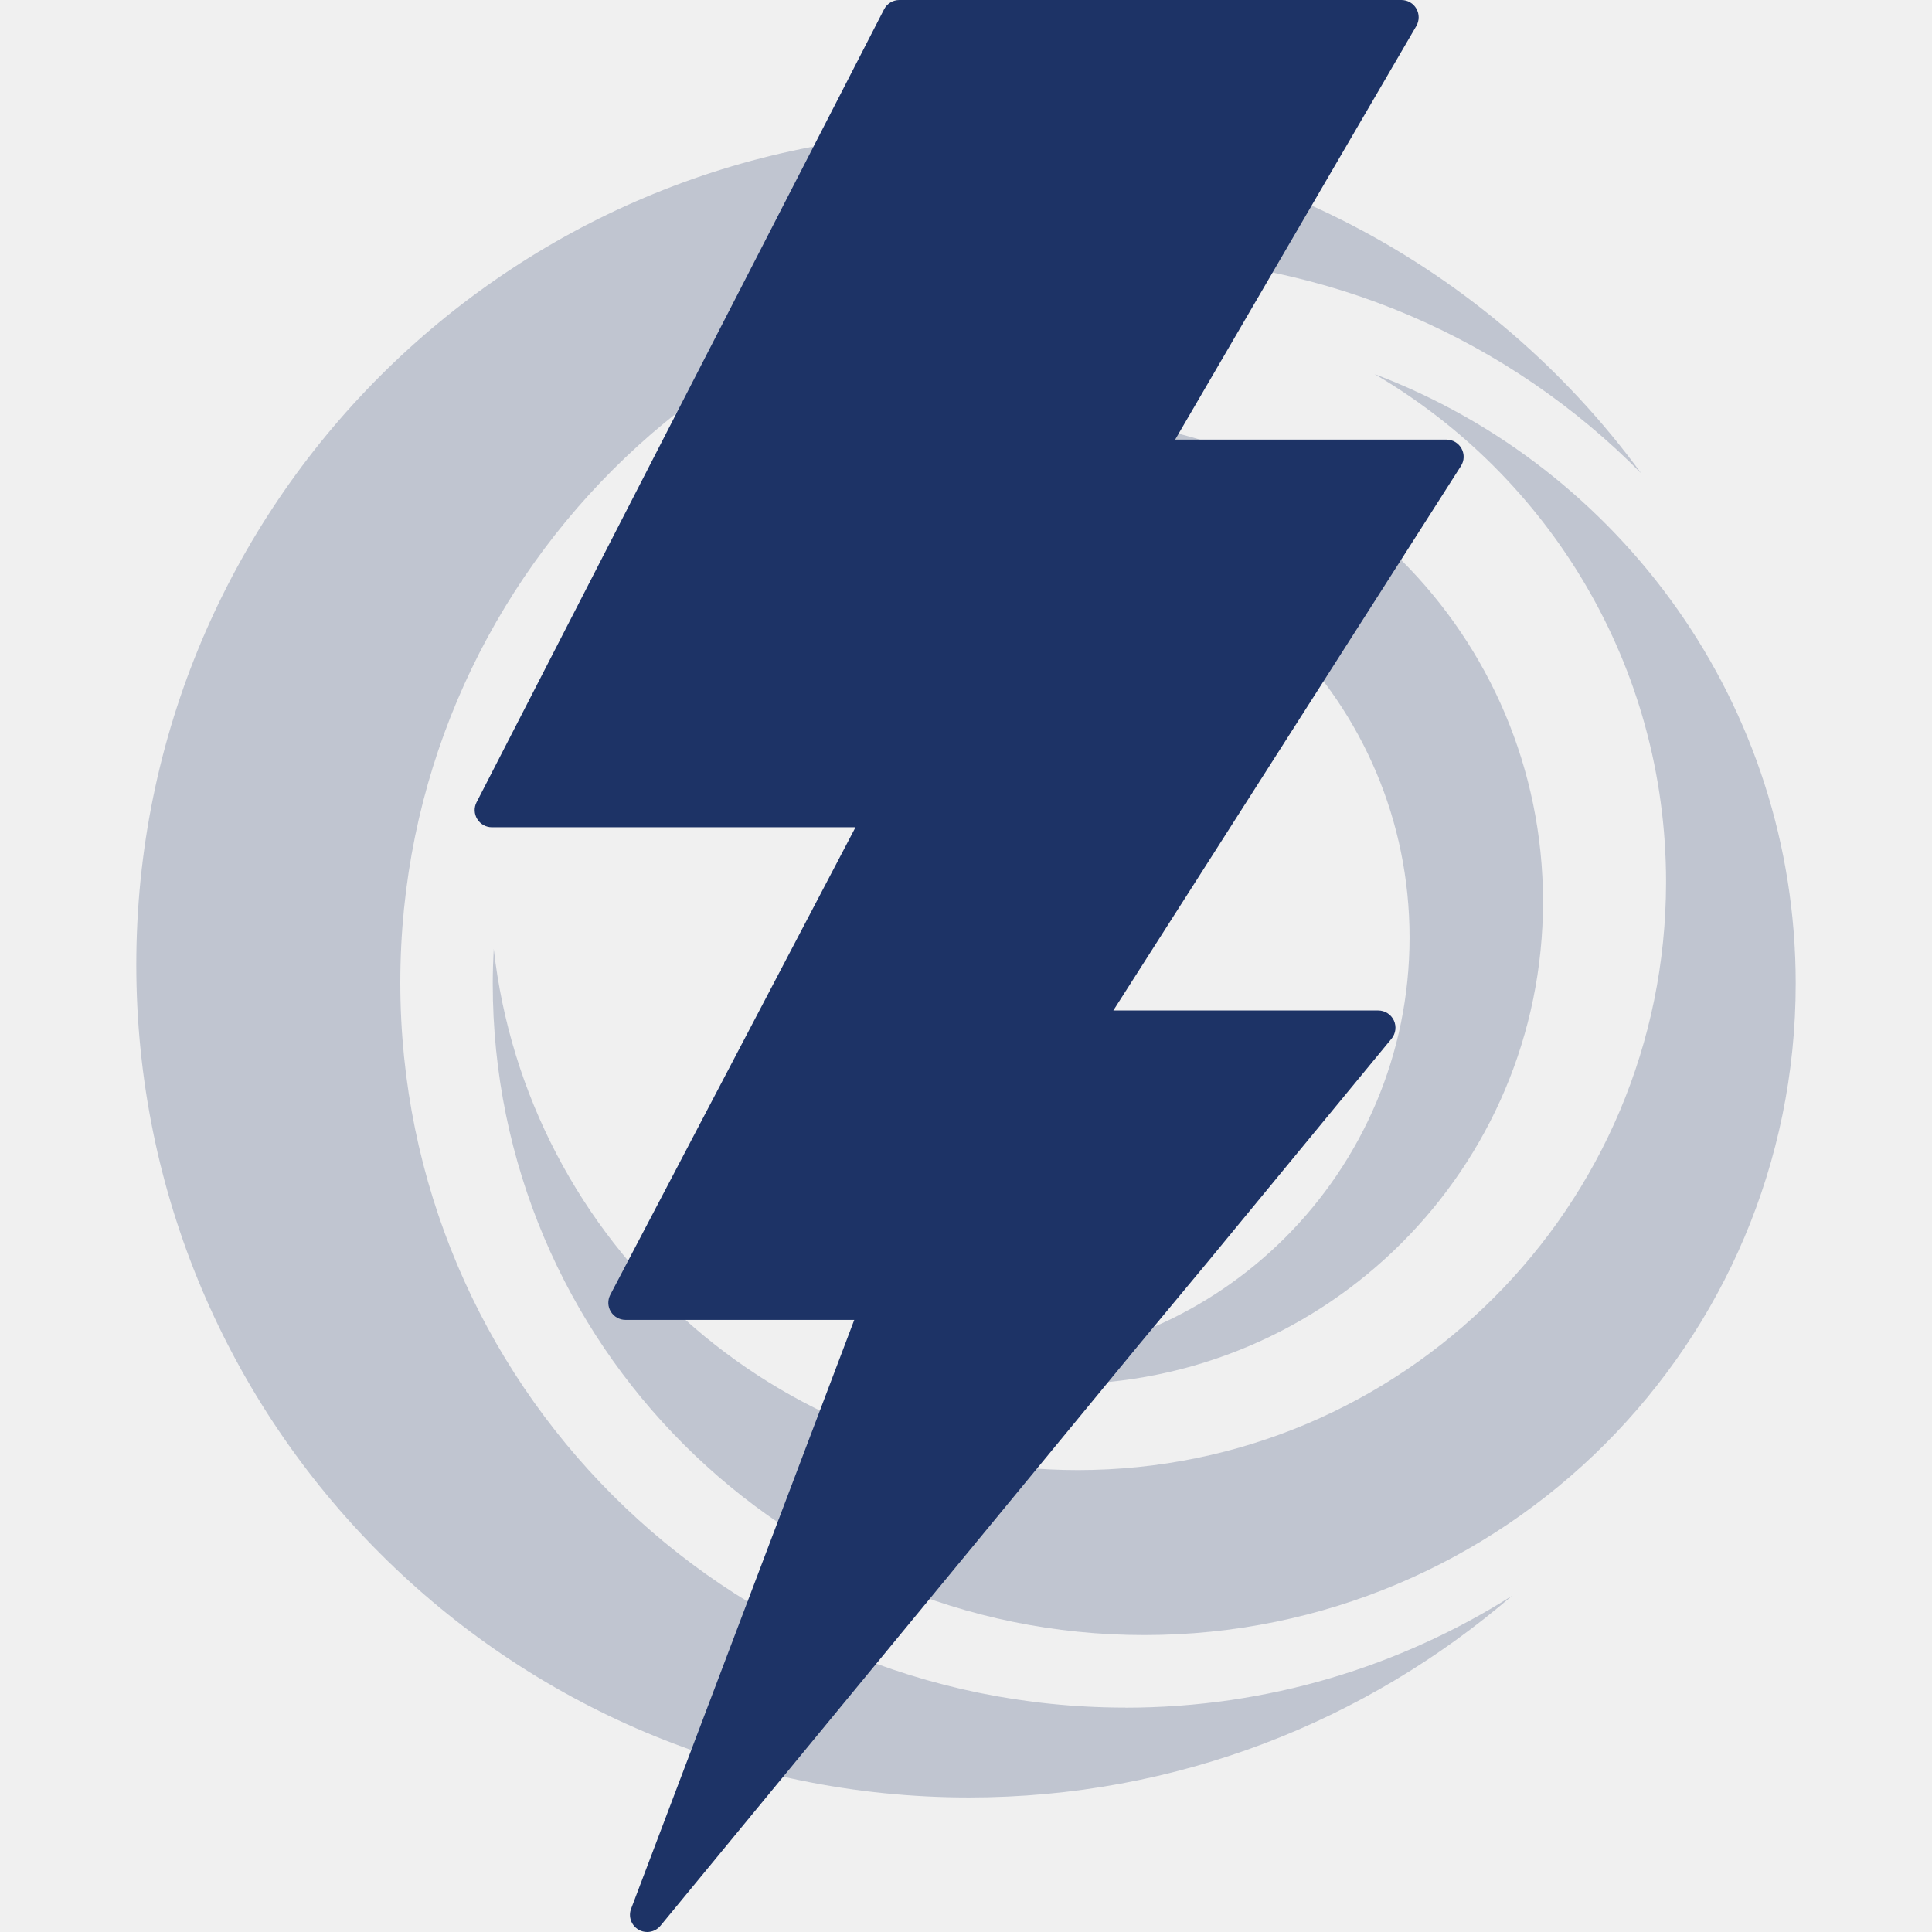
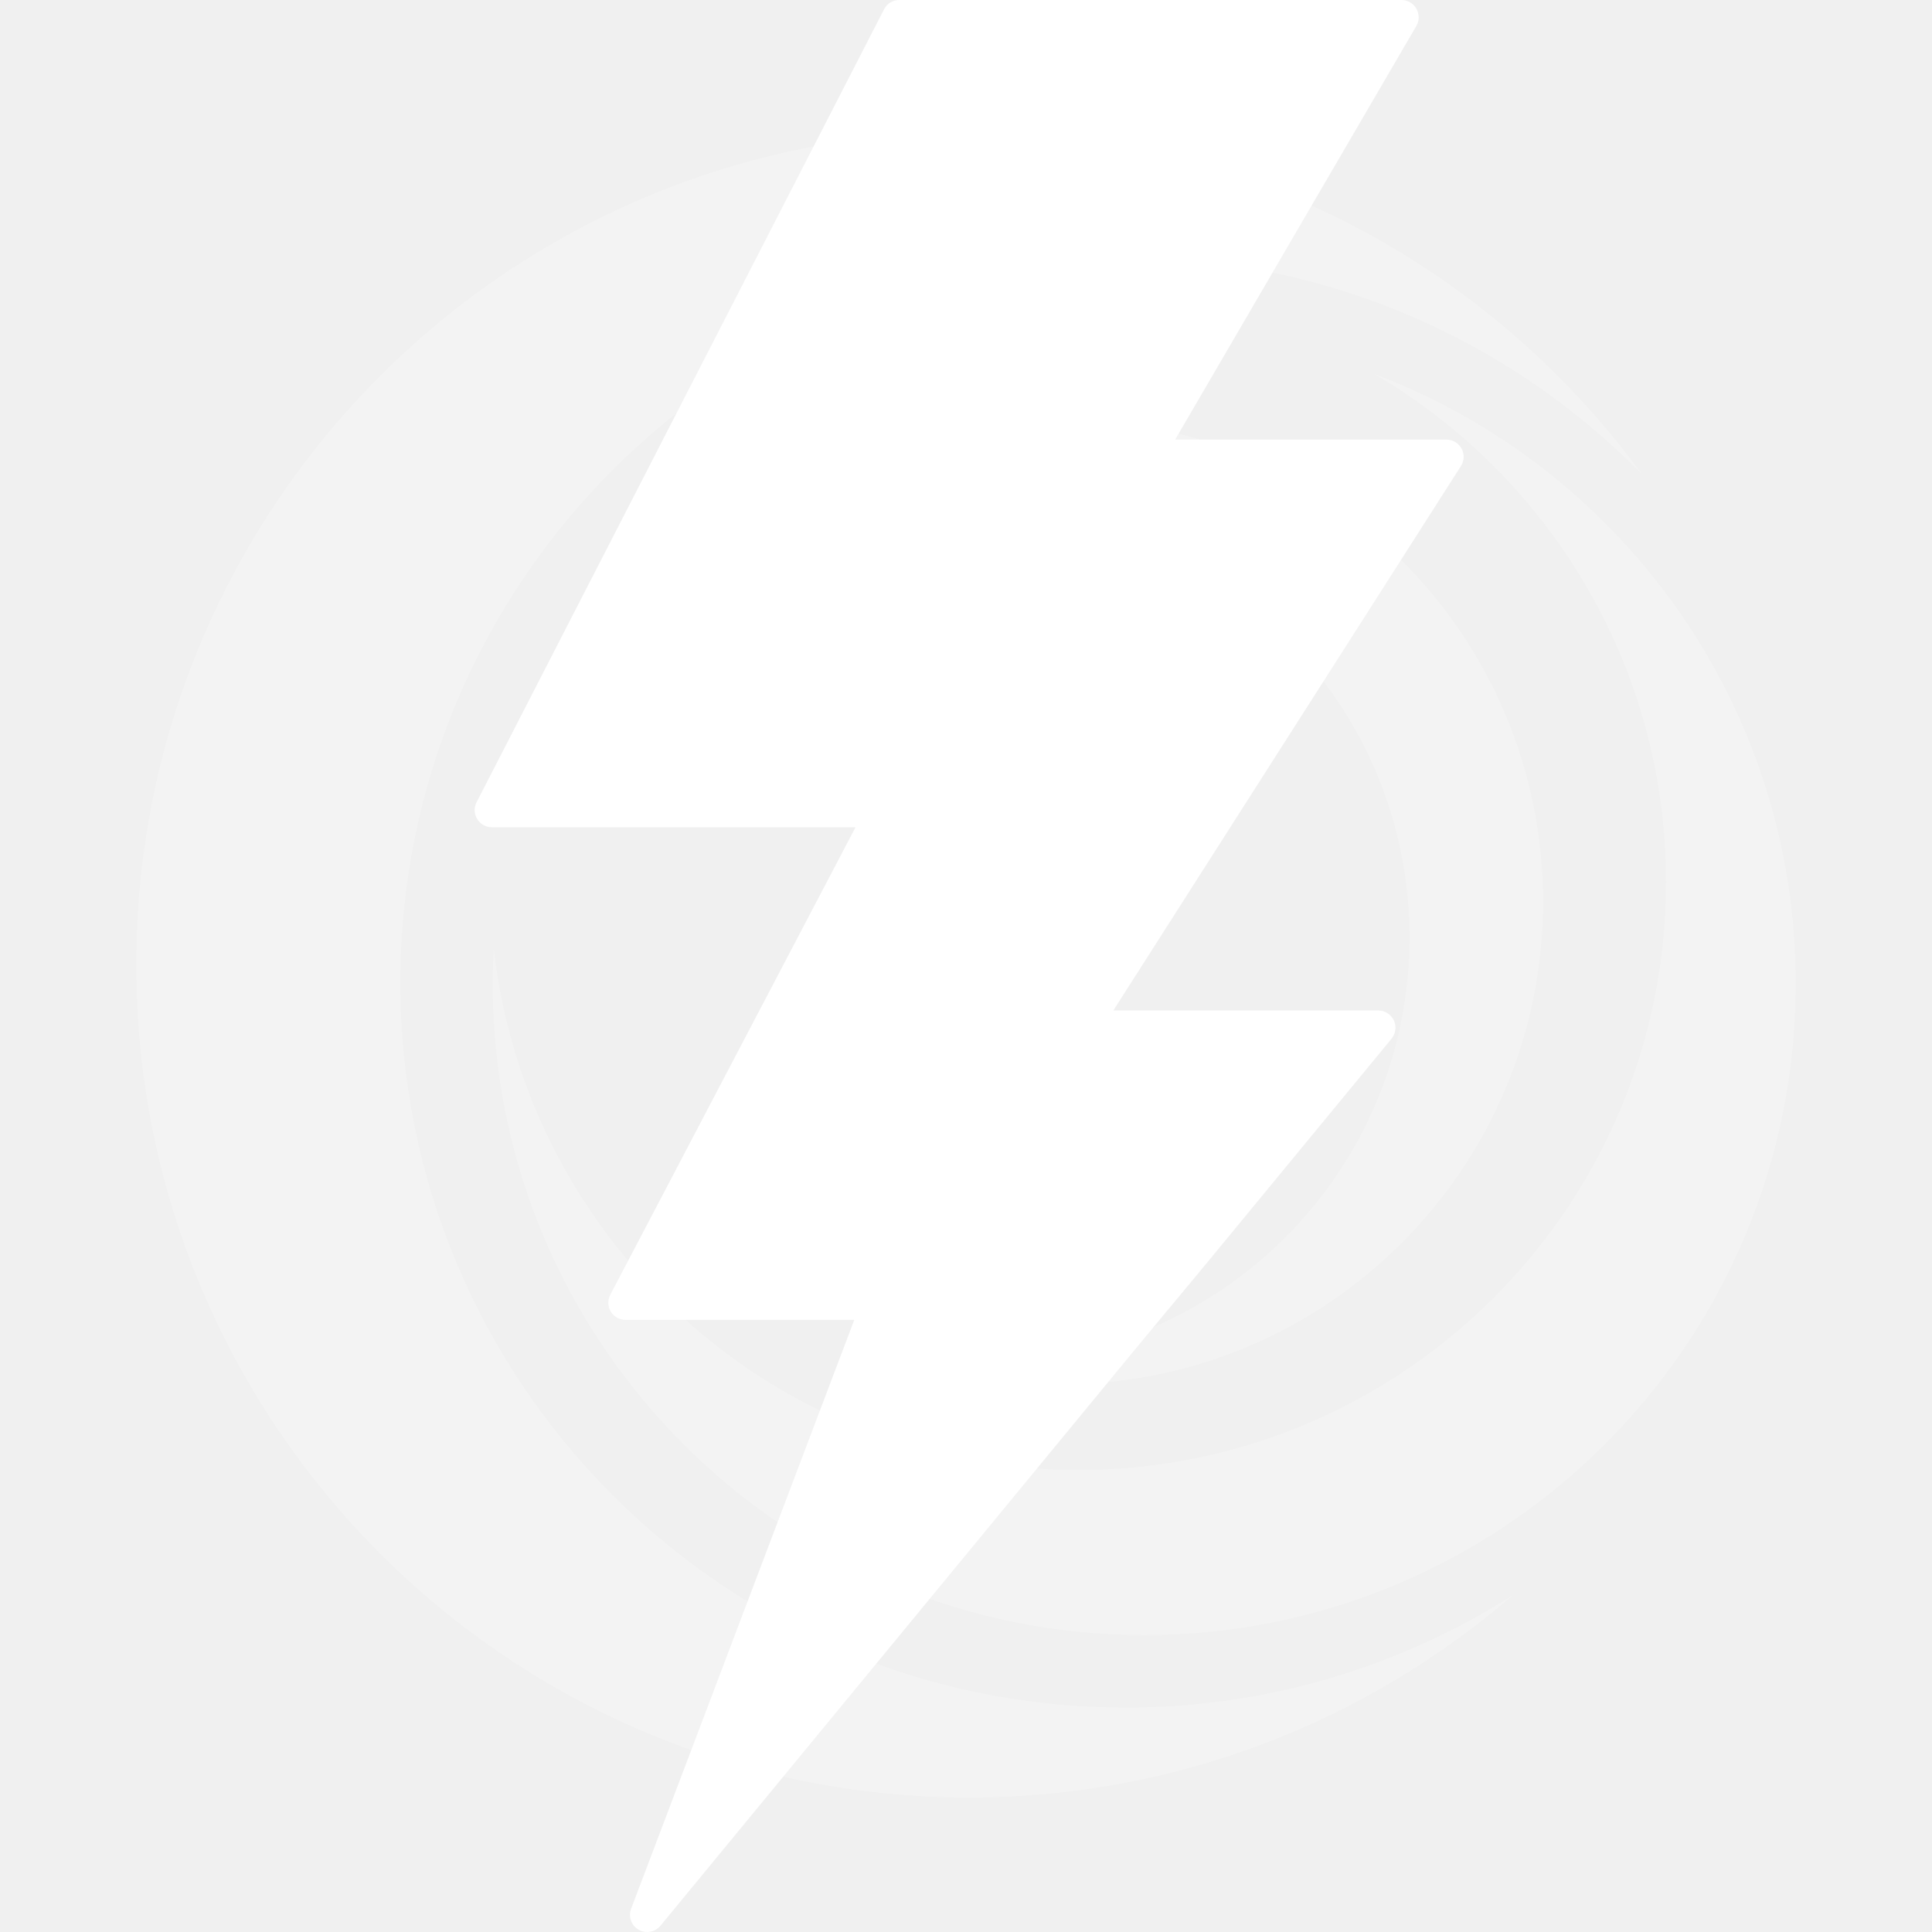
- <svg xmlns="http://www.w3.org/2000/svg" width="250" height="250" viewBox="0 0 250 250" fill="none">
+ <svg xmlns="http://www.w3.org/2000/svg" width="500" height="500" viewBox="0 0 500 500" fill="none">
  <g opacity="0.23">
-     <path d="M145.616 220.963C93.801 220.963 51.8 178.961 51.8 127.146C51.8 75.33 93.801 33.329 145.616 33.329C171.748 33.329 195.371 44.019 212.383 61.266C192.786 34.493 161.133 17.086 125.4 17.086C65.885 17.086 17.637 65.324 17.637 124.839C17.637 184.354 65.885 232.592 125.39 232.592C152.237 232.592 176.778 222.746 195.659 206.492C181.167 215.655 164.016 220.973 145.616 220.973" fill="#1D3366" />
-     <path d="M177.868 48.408C200.422 61.618 215.587 86.095 215.587 114.117C215.587 156.151 181.51 190.217 139.487 190.228C100.38 190.228 68.182 160.732 63.889 122.778C63.814 124.273 63.761 125.768 63.761 127.274C63.761 173.835 101.512 211.576 148.062 211.576C194.613 211.576 232.364 173.825 232.364 127.274C232.364 91.21 209.713 60.454 177.868 48.408Z" fill="#1D3366" />
-     <path d="M137.223 54.238C108.934 54.238 85.045 73.055 77.366 98.856C85.942 79.719 105.153 66.391 127.484 66.391C157.813 66.391 182.396 90.975 182.396 121.304C182.396 151.633 157.813 176.216 127.484 176.216C122.529 176.216 117.723 175.543 113.152 174.315C120.553 177.412 128.69 179.121 137.223 179.132C171.717 179.132 199.664 151.163 199.664 116.68C199.664 82.186 171.706 54.238 137.223 54.238Z" fill="#1D3366" />
+     <path d="M291.232 441.925C187.601 441.925 103.599 357.922 103.599 254.292C103.599 150.661 187.601 66.658 291.232 66.658C343.496 66.658 390.741 88.038 424.765 122.532C385.572 68.986 322.266 34.172 250.801 34.172C131.771 34.172 35.273 130.648 35.273 249.678C35.273 368.708 131.771 465.184 250.78 465.184C304.475 465.184 353.556 445.492 391.318 412.984C362.334 431.31 328.033 441.946 291.232 441.946" fill="white" />
+     <path d="M355.735 96.816C400.844 123.237 431.173 172.19 431.173 228.235C431.173 312.301 363.018 380.435 278.973 380.456C200.758 380.456 136.363 321.464 127.777 245.556C127.627 248.546 127.521 251.537 127.521 254.548C127.521 347.671 203.022 423.151 296.124 423.151C389.225 423.151 464.727 347.649 464.727 254.548C464.727 182.421 419.426 120.909 355.735 96.816Z" fill="white" />
+     <path d="M274.446 108.478C217.868 108.478 170.089 146.111 154.732 197.713C171.883 159.439 210.307 132.783 254.967 132.783C315.625 132.783 364.792 181.95 364.792 242.608C364.792 303.266 315.625 352.433 254.967 352.433C245.057 352.433 235.446 351.088 226.304 348.631C241.106 354.825 257.381 358.243 274.446 358.264C343.434 358.264 399.329 302.326 399.329 233.36C399.329 164.372 343.412 108.478 274.446 108.478Z" fill="white" />
  </g>
-   <path d="M147.428 173.943L85.457 249.199C85.019 249.722 84.389 250 83.748 250C83.364 250 82.969 249.904 82.616 249.69C81.676 249.135 81.271 247.982 81.676 246.967L110.542 170.792H80.939C80.16 170.792 79.444 170.387 79.039 169.724C78.633 169.062 78.611 168.229 78.975 167.535L110.702 107.048H63.65C62.87 107.048 62.155 106.642 61.749 105.98C61.343 105.318 61.311 104.496 61.674 103.802L114.397 1.207C114.782 0.459 115.54 0 116.373 0H181.345C182.146 0 182.883 0.427 183.278 1.121C183.673 1.815 183.673 2.659 183.278 3.353L152.063 56.888H187.165C187.977 56.888 188.725 57.326 189.12 58.041C189.515 58.757 189.483 59.622 189.045 60.305L144.064 130.756H178.344C179.209 130.756 179.989 131.258 180.363 132.038C180.726 132.817 180.608 133.746 180.064 134.408L156.281 163.285" fill="#1D3366" />
+   <path d="M294.855 347.886L170.913 498.398C170.037 499.445 168.777 500 167.495 500C166.726 500 165.936 499.808 165.231 499.381C163.352 498.27 162.54 495.963 163.352 493.934L221.083 341.585H161.878C160.319 341.585 158.888 340.773 158.076 339.449C157.265 338.125 157.222 336.459 157.948 335.07L221.404 214.097H127.299C125.74 214.097 124.309 213.285 123.497 211.961C122.685 210.637 122.621 208.992 123.347 207.604L228.794 2.413C229.563 0.918 231.079 0 232.745 0H362.69C364.292 0 365.765 0.854 366.555 2.243C367.346 3.631 367.346 5.318 366.555 6.707L304.125 113.776H374.33C375.953 113.776 377.448 114.652 378.239 116.083C379.029 117.514 378.965 119.244 378.089 120.611L288.127 261.512H356.688C358.418 261.512 359.977 262.516 360.725 264.075C361.451 265.634 361.216 267.493 360.127 268.817L312.561 326.57" fill="white" />
</svg>
